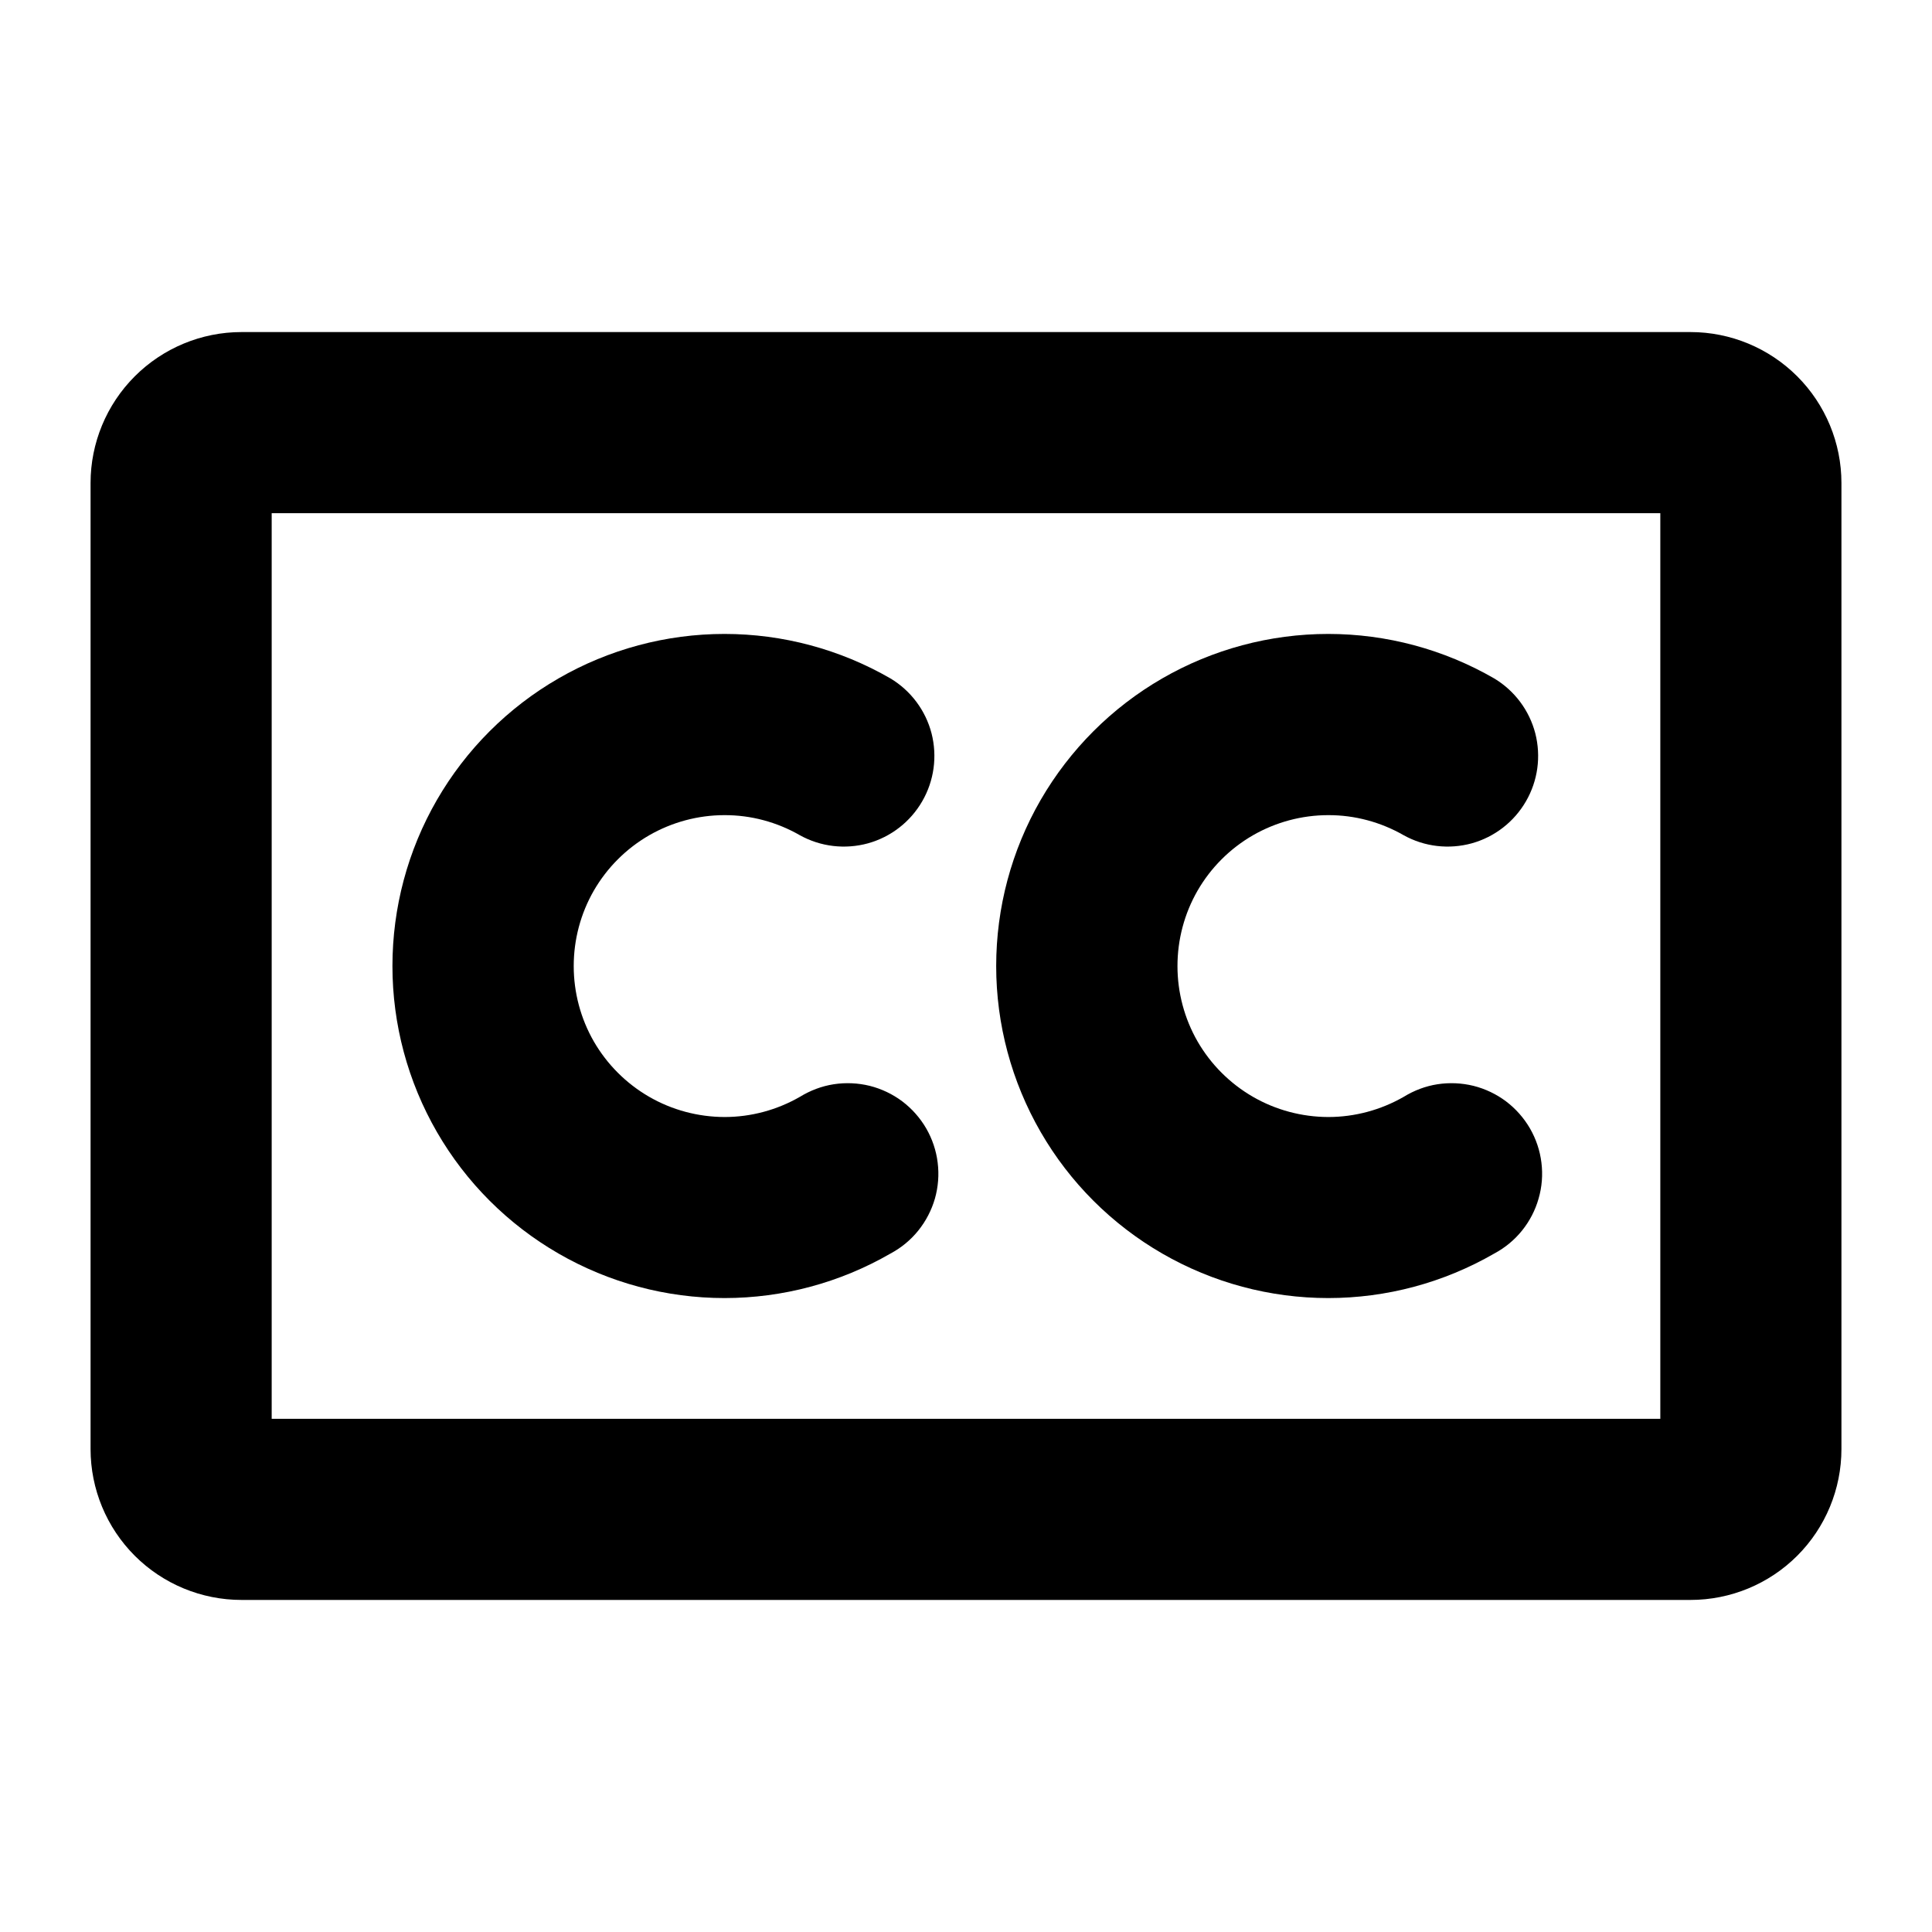
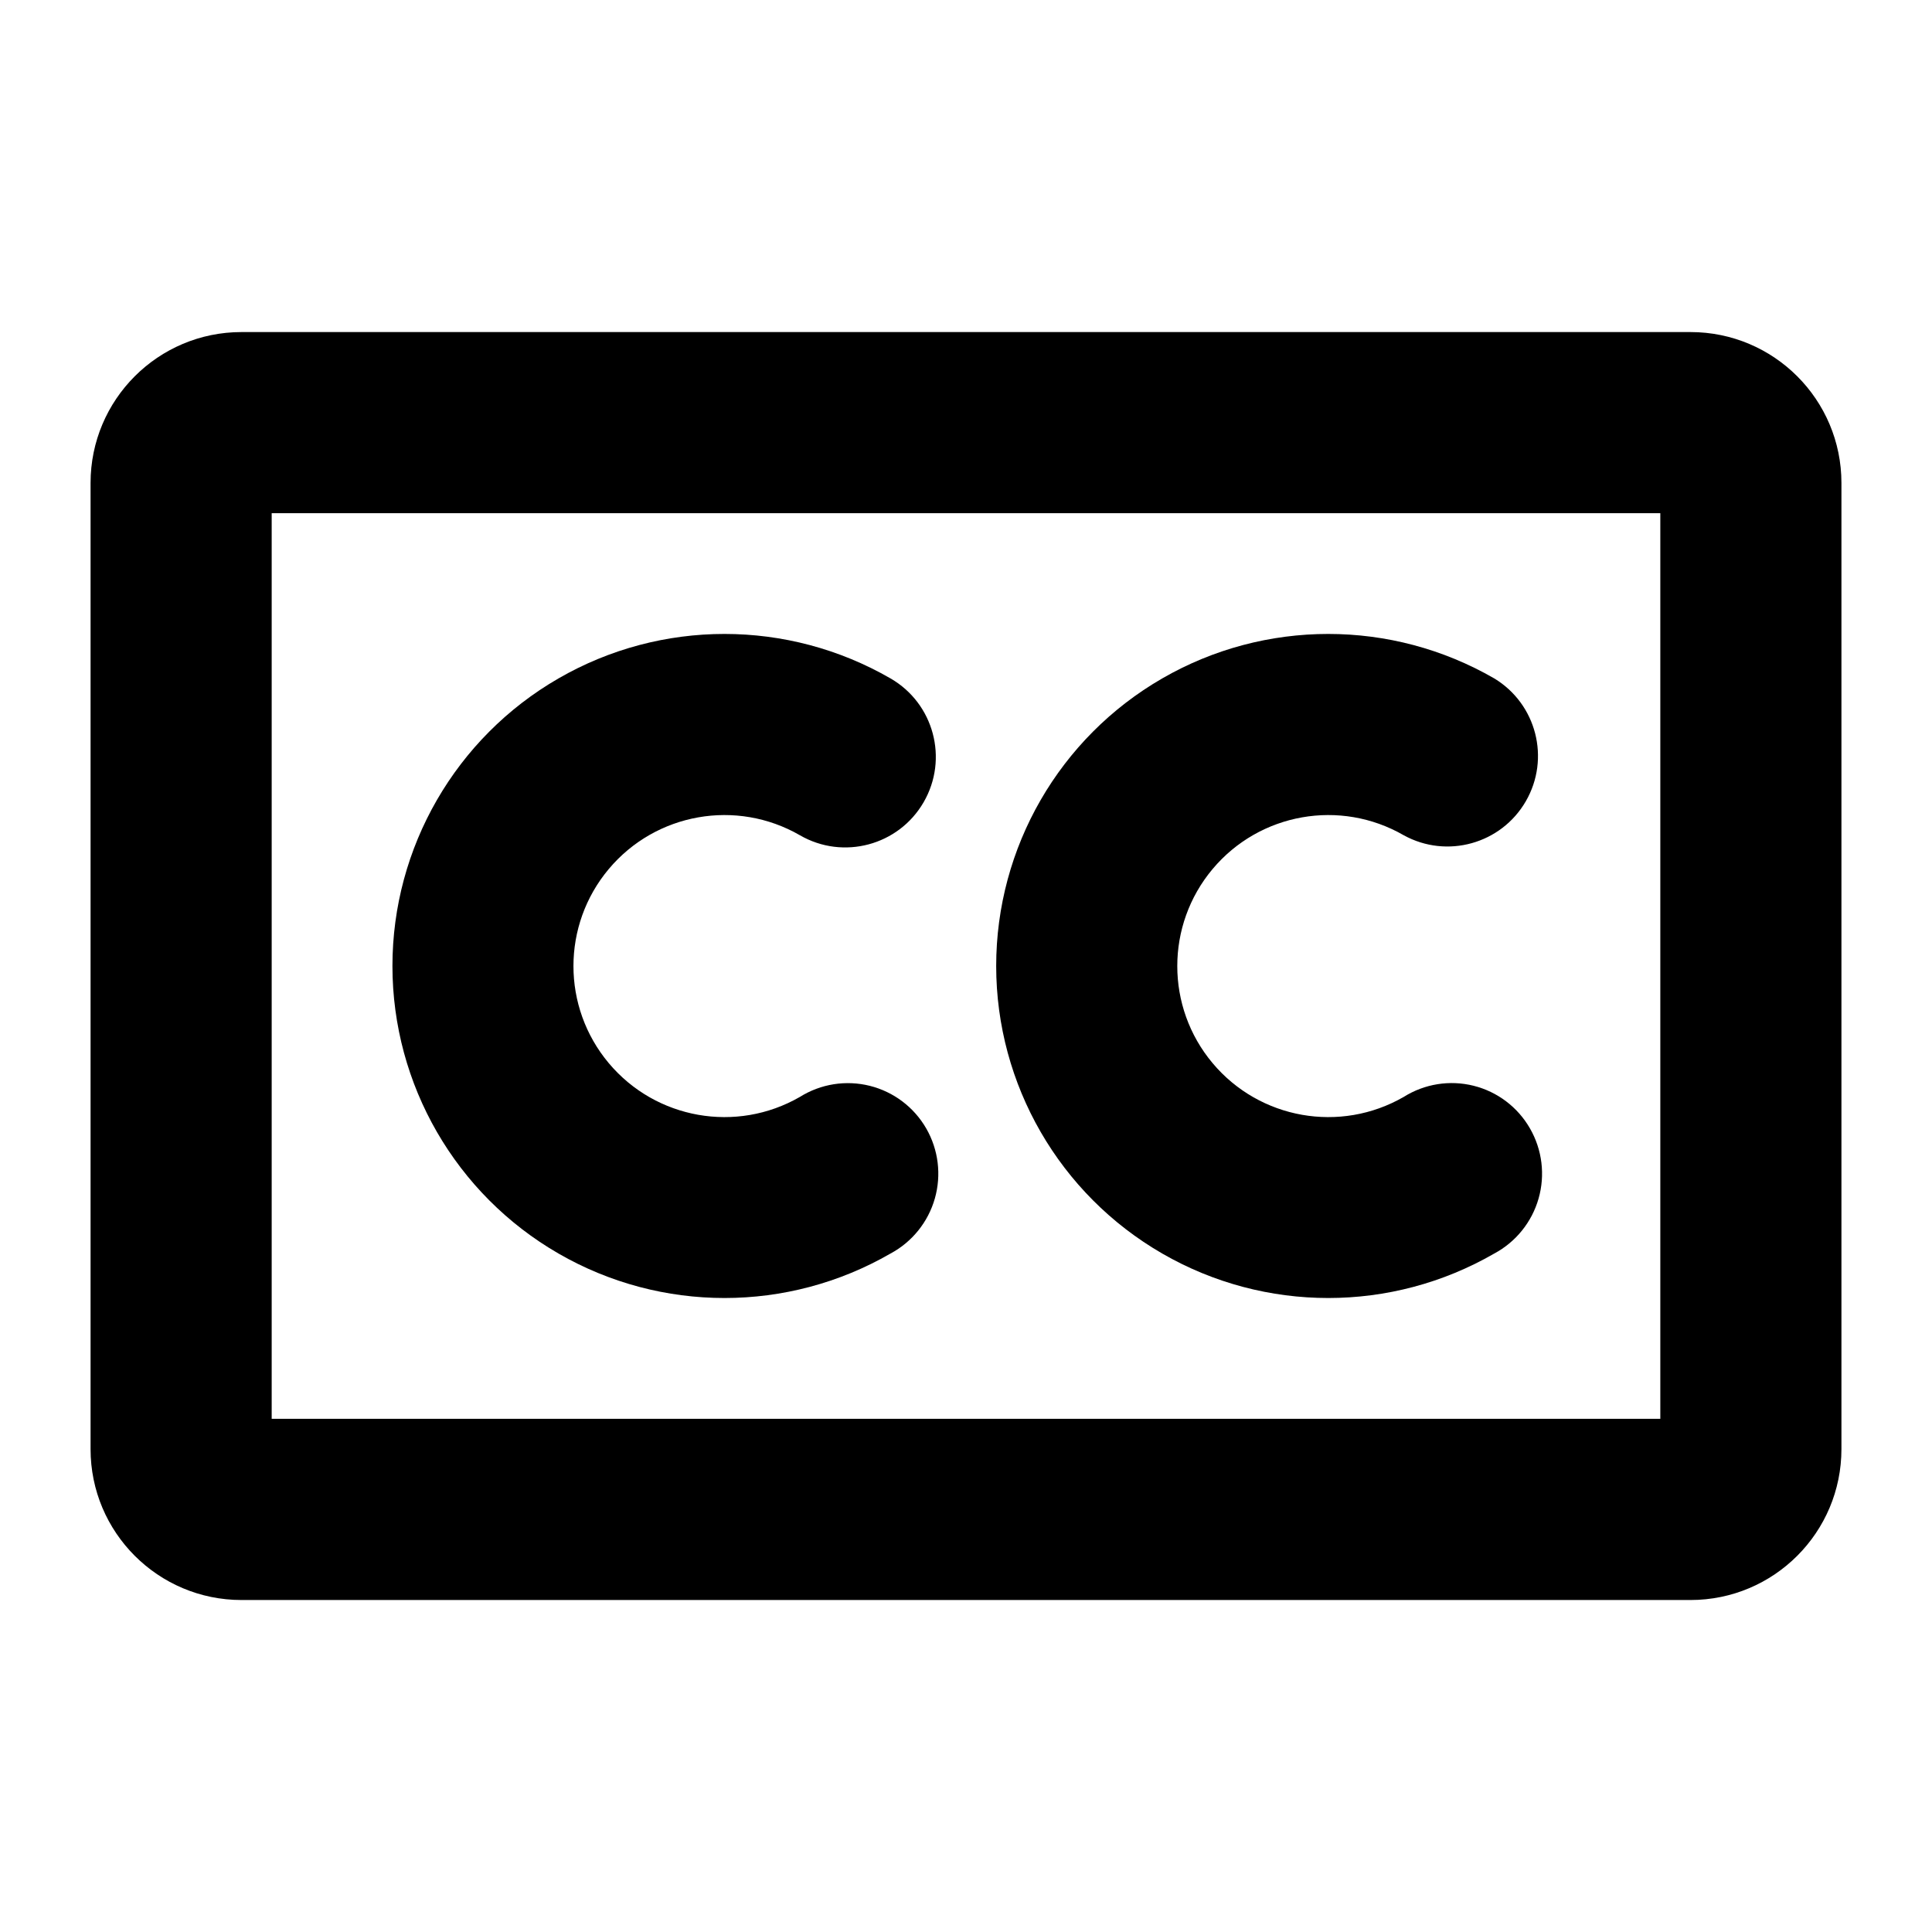
- <svg xmlns="http://www.w3.org/2000/svg" width="24" height="24" viewBox="0 0 24 24" fill="currentColor">
-   <path d="M21 4.125H3C2.503 4.125 2.026 4.323 1.674 4.675C1.323 5.026 1.125 5.503 1.125 6V18C1.125 18.498 1.323 18.975 1.674 19.326C2.026 19.678 2.503 19.875 3 19.875H21C21.497 19.875 21.974 19.678 22.326 19.326C22.677 18.975 22.875 18.498 22.875 18V6C22.875 5.503 22.677 5.026 22.326 4.675C21.974 4.323 21.497 4.125 21 4.125ZM20.625 17.625H3.375V6.375H20.625V17.625ZM4.875 12.001C4.875 11.276 5.065 10.565 5.427 9.938C5.789 9.311 6.31 8.79 6.937 8.428C7.564 8.066 8.276 7.875 9 7.875C9.724 7.875 10.435 8.066 11.062 8.428C11.315 8.58 11.498 8.825 11.572 9.11C11.645 9.396 11.604 9.699 11.456 9.954C11.309 10.209 11.067 10.397 10.783 10.476C10.499 10.554 10.195 10.519 9.937 10.376C9.652 10.212 9.329 10.125 9 10.126C8.671 10.126 8.348 10.213 8.063 10.377C7.778 10.542 7.542 10.778 7.377 11.063C7.213 11.348 7.127 11.671 7.127 12.001C7.127 12.329 7.213 12.653 7.377 12.938C7.542 13.223 7.778 13.459 8.063 13.624C8.348 13.789 8.671 13.875 9 13.876C9.329 13.876 9.652 13.789 9.937 13.625C10.066 13.546 10.208 13.492 10.357 13.469C10.506 13.446 10.659 13.453 10.805 13.489C10.951 13.526 11.088 13.591 11.209 13.682C11.329 13.773 11.43 13.887 11.506 14.018C11.581 14.148 11.63 14.293 11.648 14.442C11.667 14.592 11.655 14.744 11.614 14.889C11.572 15.034 11.502 15.169 11.407 15.287C11.313 15.404 11.195 15.501 11.062 15.572C10.435 15.934 9.724 16.125 9 16.125C8.276 16.125 7.565 15.934 6.938 15.572C6.311 15.21 5.79 14.69 5.428 14.063C5.066 13.436 4.875 12.725 4.875 12.001ZM12.375 12.001C12.375 11.276 12.565 10.565 12.927 9.938C13.29 9.311 13.81 8.79 14.437 8.428C15.064 8.066 15.776 7.875 16.5 7.875C17.224 7.875 17.935 8.066 18.562 8.428C18.815 8.58 18.998 8.825 19.072 9.11C19.145 9.396 19.104 9.699 18.956 9.954C18.809 10.209 18.567 10.397 18.283 10.476C17.999 10.554 17.695 10.519 17.438 10.376C17.152 10.212 16.829 10.125 16.5 10.126C16.171 10.126 15.848 10.213 15.563 10.377C15.278 10.542 15.042 10.778 14.877 11.063C14.713 11.348 14.627 11.671 14.627 12.001C14.627 12.329 14.713 12.653 14.877 12.938C15.042 13.223 15.278 13.459 15.563 13.624C15.848 13.789 16.171 13.875 16.5 13.876C16.829 13.876 17.152 13.789 17.438 13.625C17.566 13.546 17.708 13.492 17.857 13.469C18.006 13.446 18.159 13.453 18.305 13.489C18.451 13.526 18.588 13.591 18.709 13.682C18.829 13.773 18.93 13.887 19.006 14.018C19.081 14.148 19.13 14.293 19.148 14.442C19.167 14.592 19.155 14.744 19.113 14.889C19.072 15.034 19.002 15.169 18.907 15.287C18.813 15.404 18.695 15.501 18.562 15.572C17.935 15.934 17.224 16.125 16.5 16.125C15.776 16.125 15.065 15.934 14.438 15.572C13.811 15.21 13.29 14.69 12.928 14.063C12.566 13.436 12.375 12.725 12.375 12.001Z" />
+ <svg xmlns="http://www.w3.org/2000/svg" viewBox="0 0 24 24" aria-hidden="true" fill="currentColor">
+   <path d="M21 4.125H3A1.875 1.875 0 0 0 1.125 6v12A1.875 1.875 0 0 0 3 19.876h18A1.875 1.875 0 0 0 22.875 18V6A1.875 1.875 0 0 0 21 4.125m-.375 13.5H3.375V6.375h17.25zm-15.75-5.624a4.125 4.125 0 0 1 6.188-3.573 1.125 1.125 0 0 1-1.126 1.948 1.876 1.876 0 1 0 0 3.25 1.123 1.123 0 0 1 1.569.392 1.126 1.126 0 0 1-.444 1.554 4.125 4.125 0 0 1-6.187-3.571m7.5 0a4.125 4.125 0 0 1 6.188-3.573 1.125 1.125 0 0 1-1.125 1.948 1.876 1.876 0 1 0 0 3.25 1.12 1.12 0 0 1 1.568.392 1.126 1.126 0 0 1-.444 1.554 4.125 4.125 0 0 1-6.187-3.571" />
</svg>
